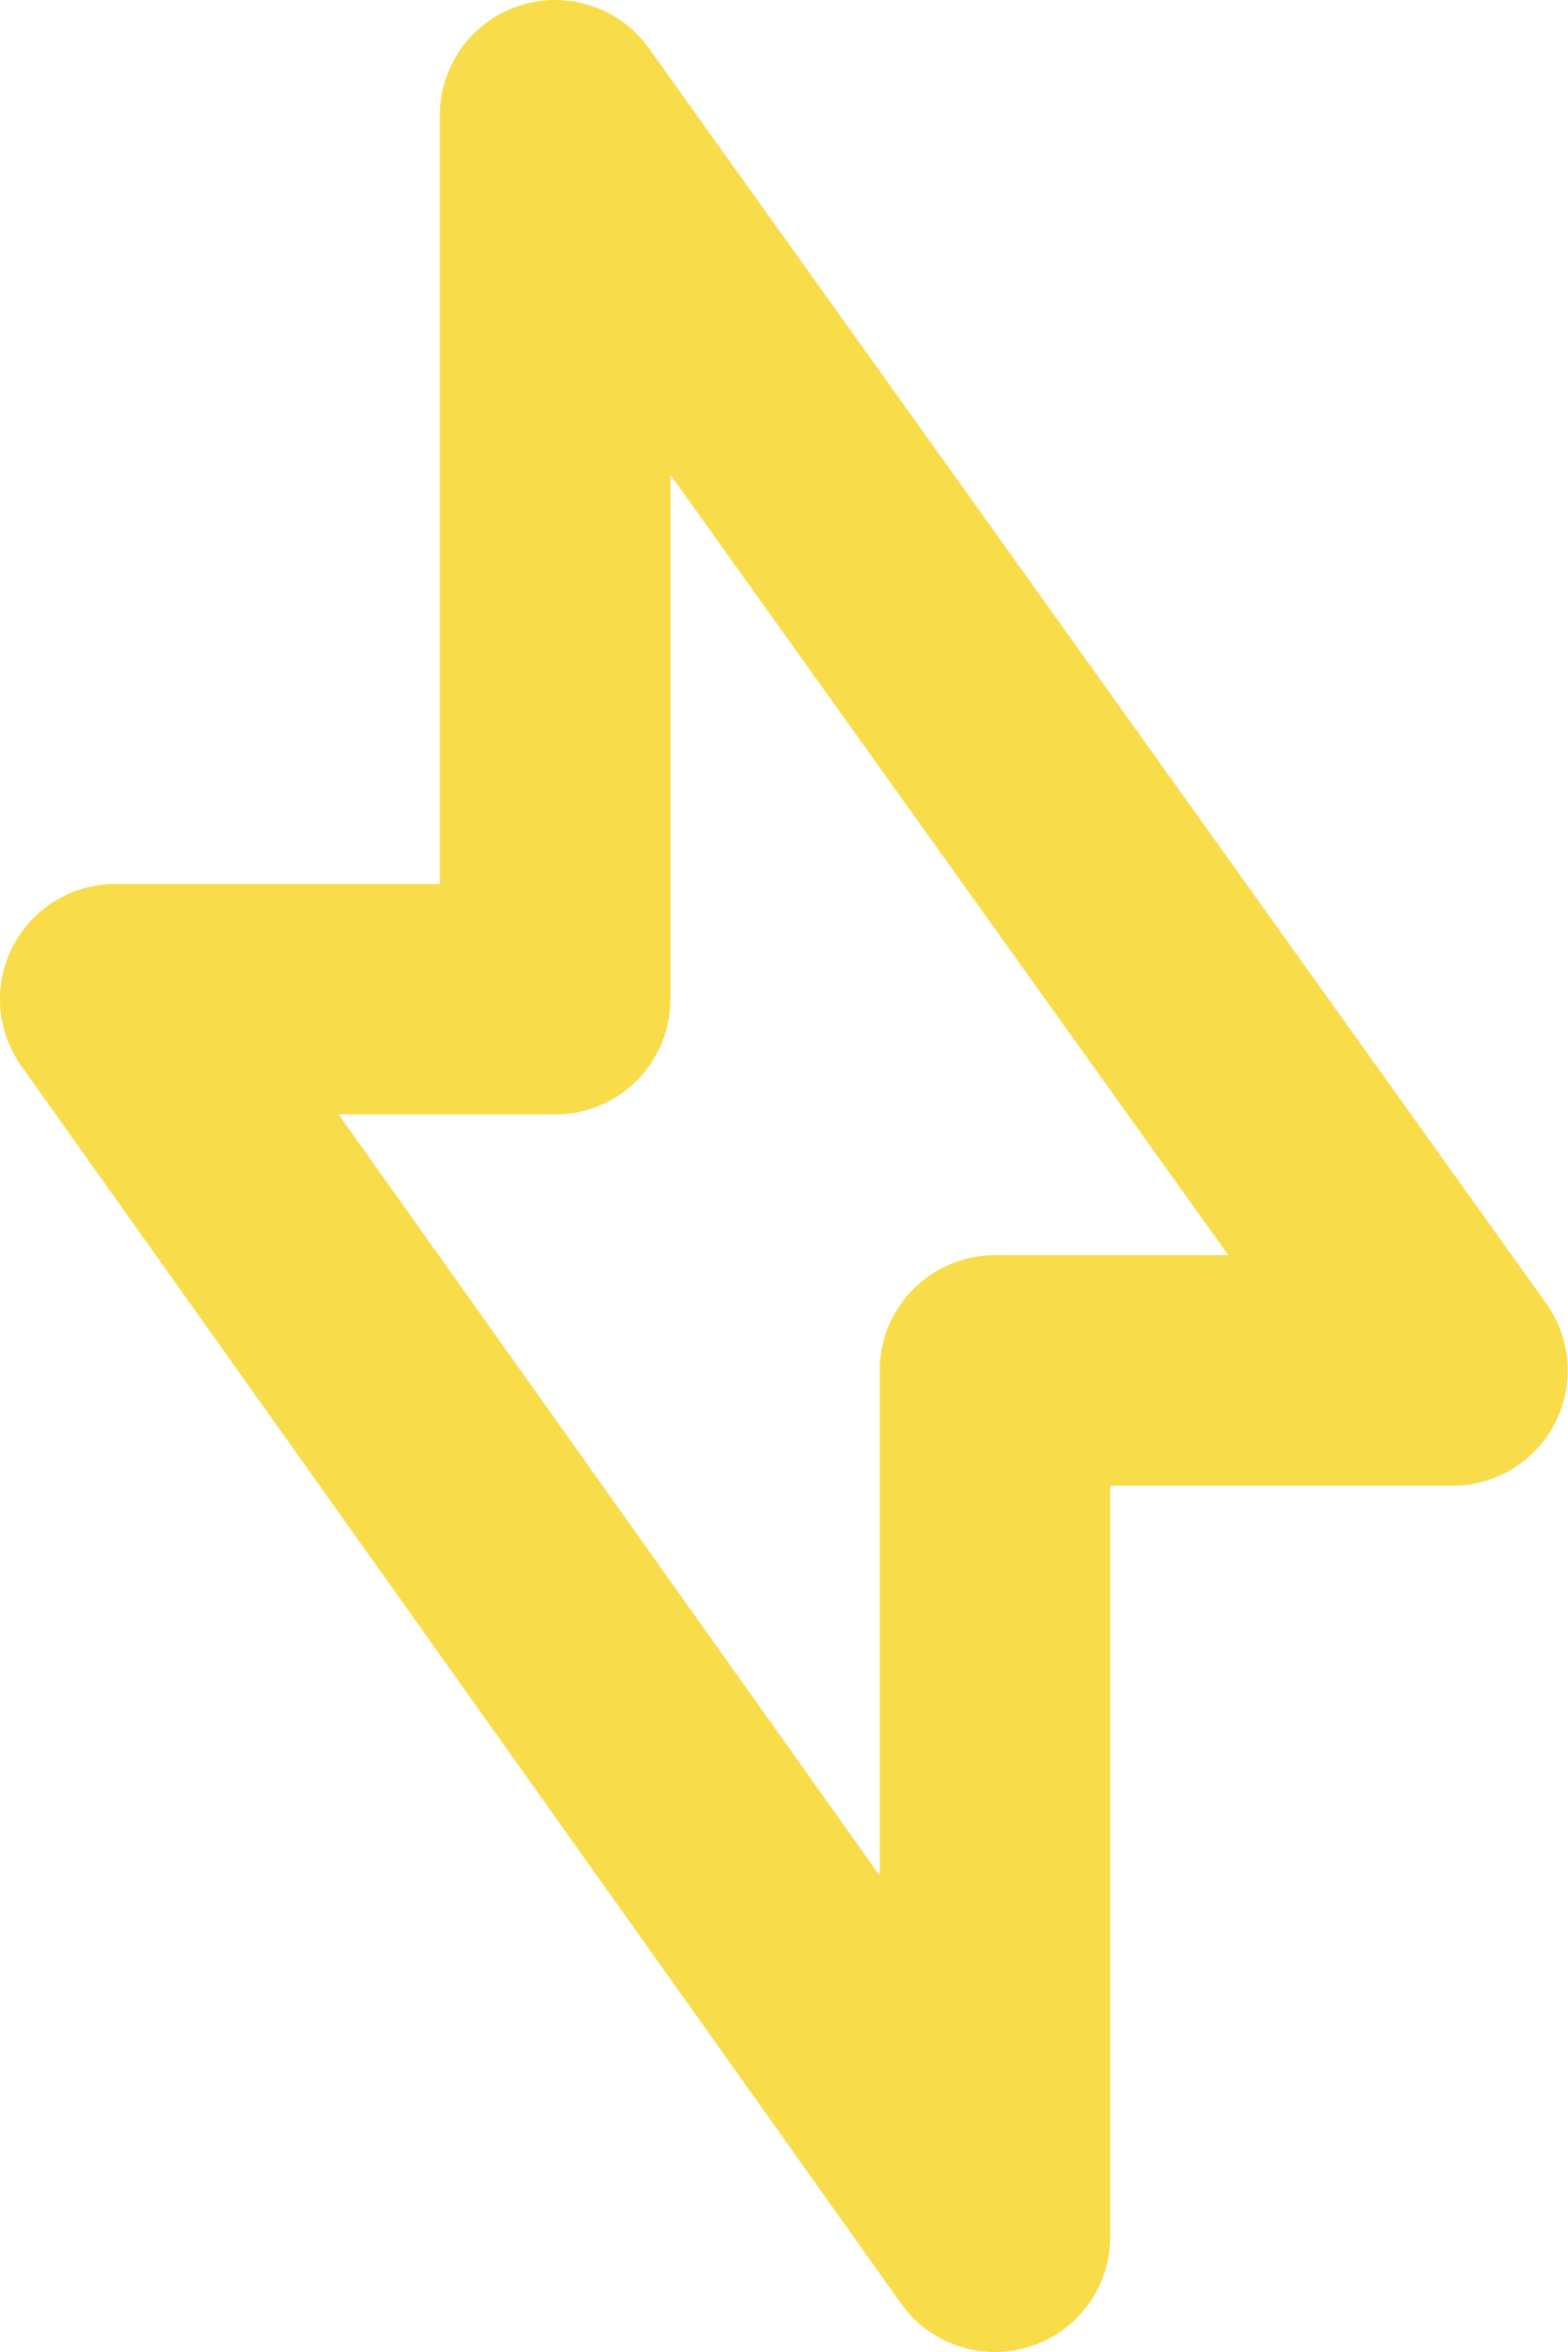
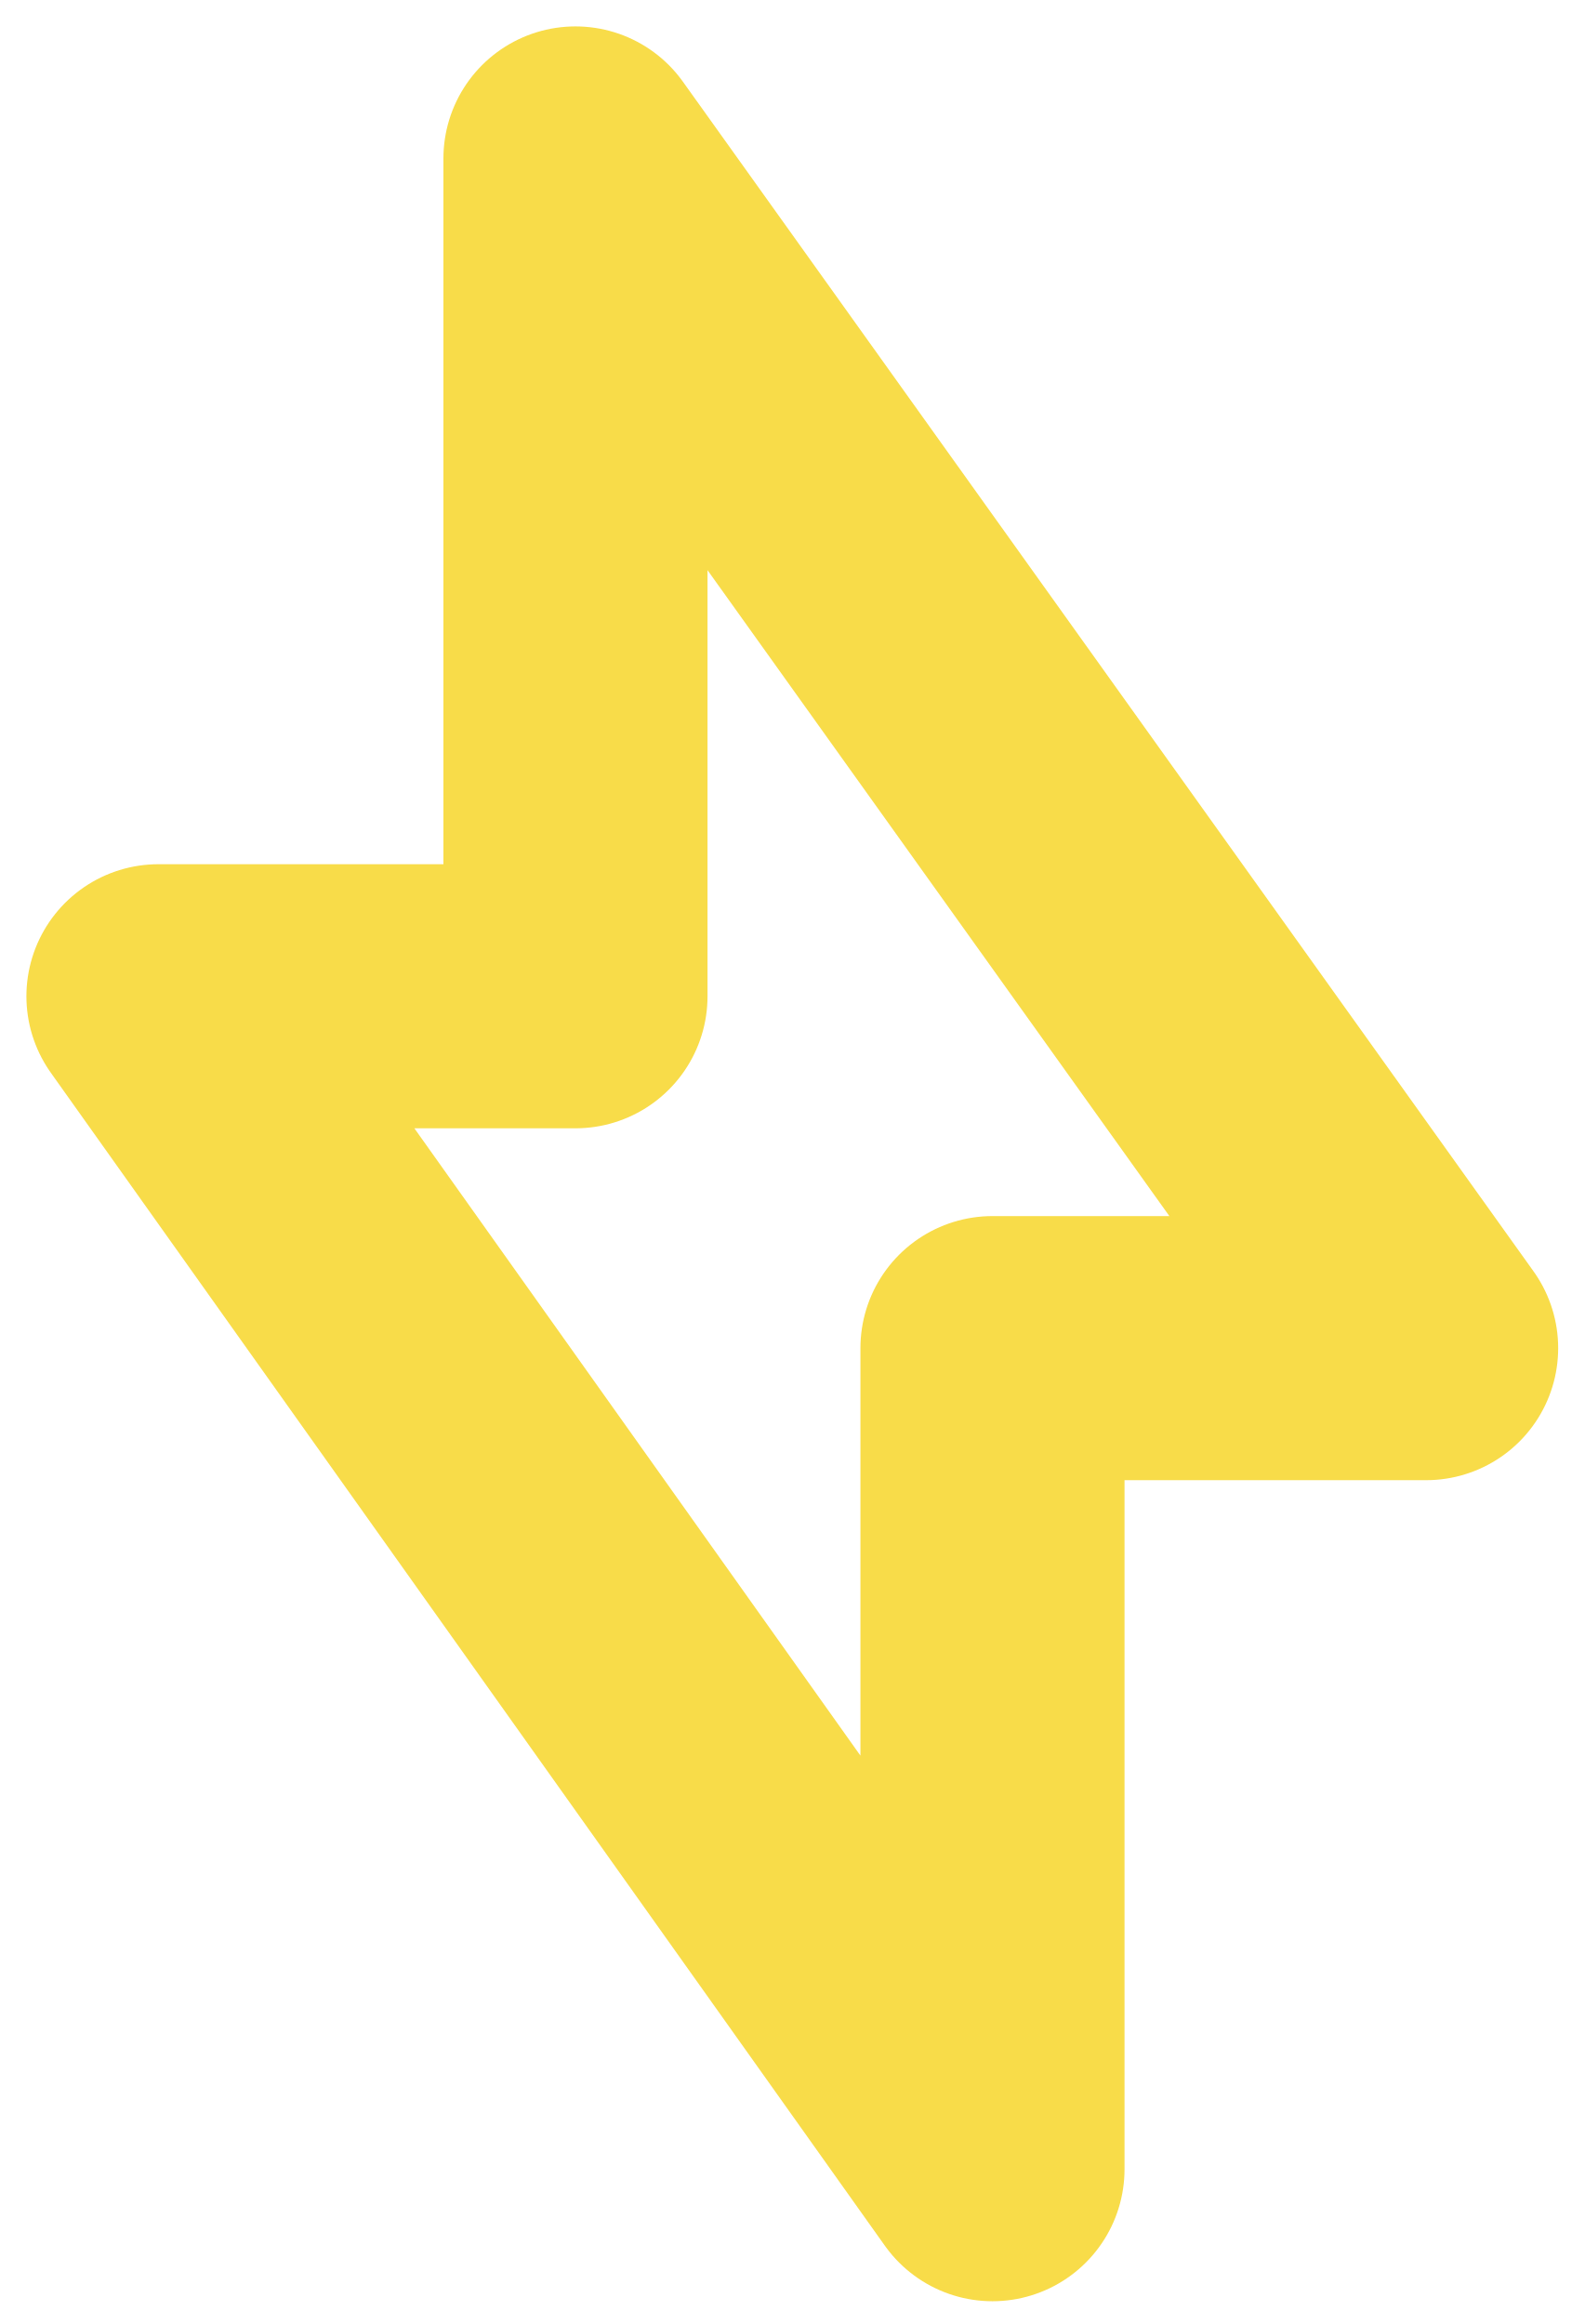
- <svg xmlns="http://www.w3.org/2000/svg" width="68" height="102" viewBox="0 0 68 102" fill="none">
-   <path d="M63 59.433L24.079 5V43.333H5L43.158 97V59.433H63Z" stroke="#F8DC49" stroke-width="10" stroke-linejoin="round" />
+ <svg xmlns="http://www.w3.org/2000/svg" width="30" height="44" viewBox="0 0 30 44" fill="none">
+   <path d="M27 25.524L10.895 3V18.862H3L18.79 41.069V25.524H27Z" stroke="#F8DC49" stroke-width="5" stroke-linejoin="round" />
</svg>
